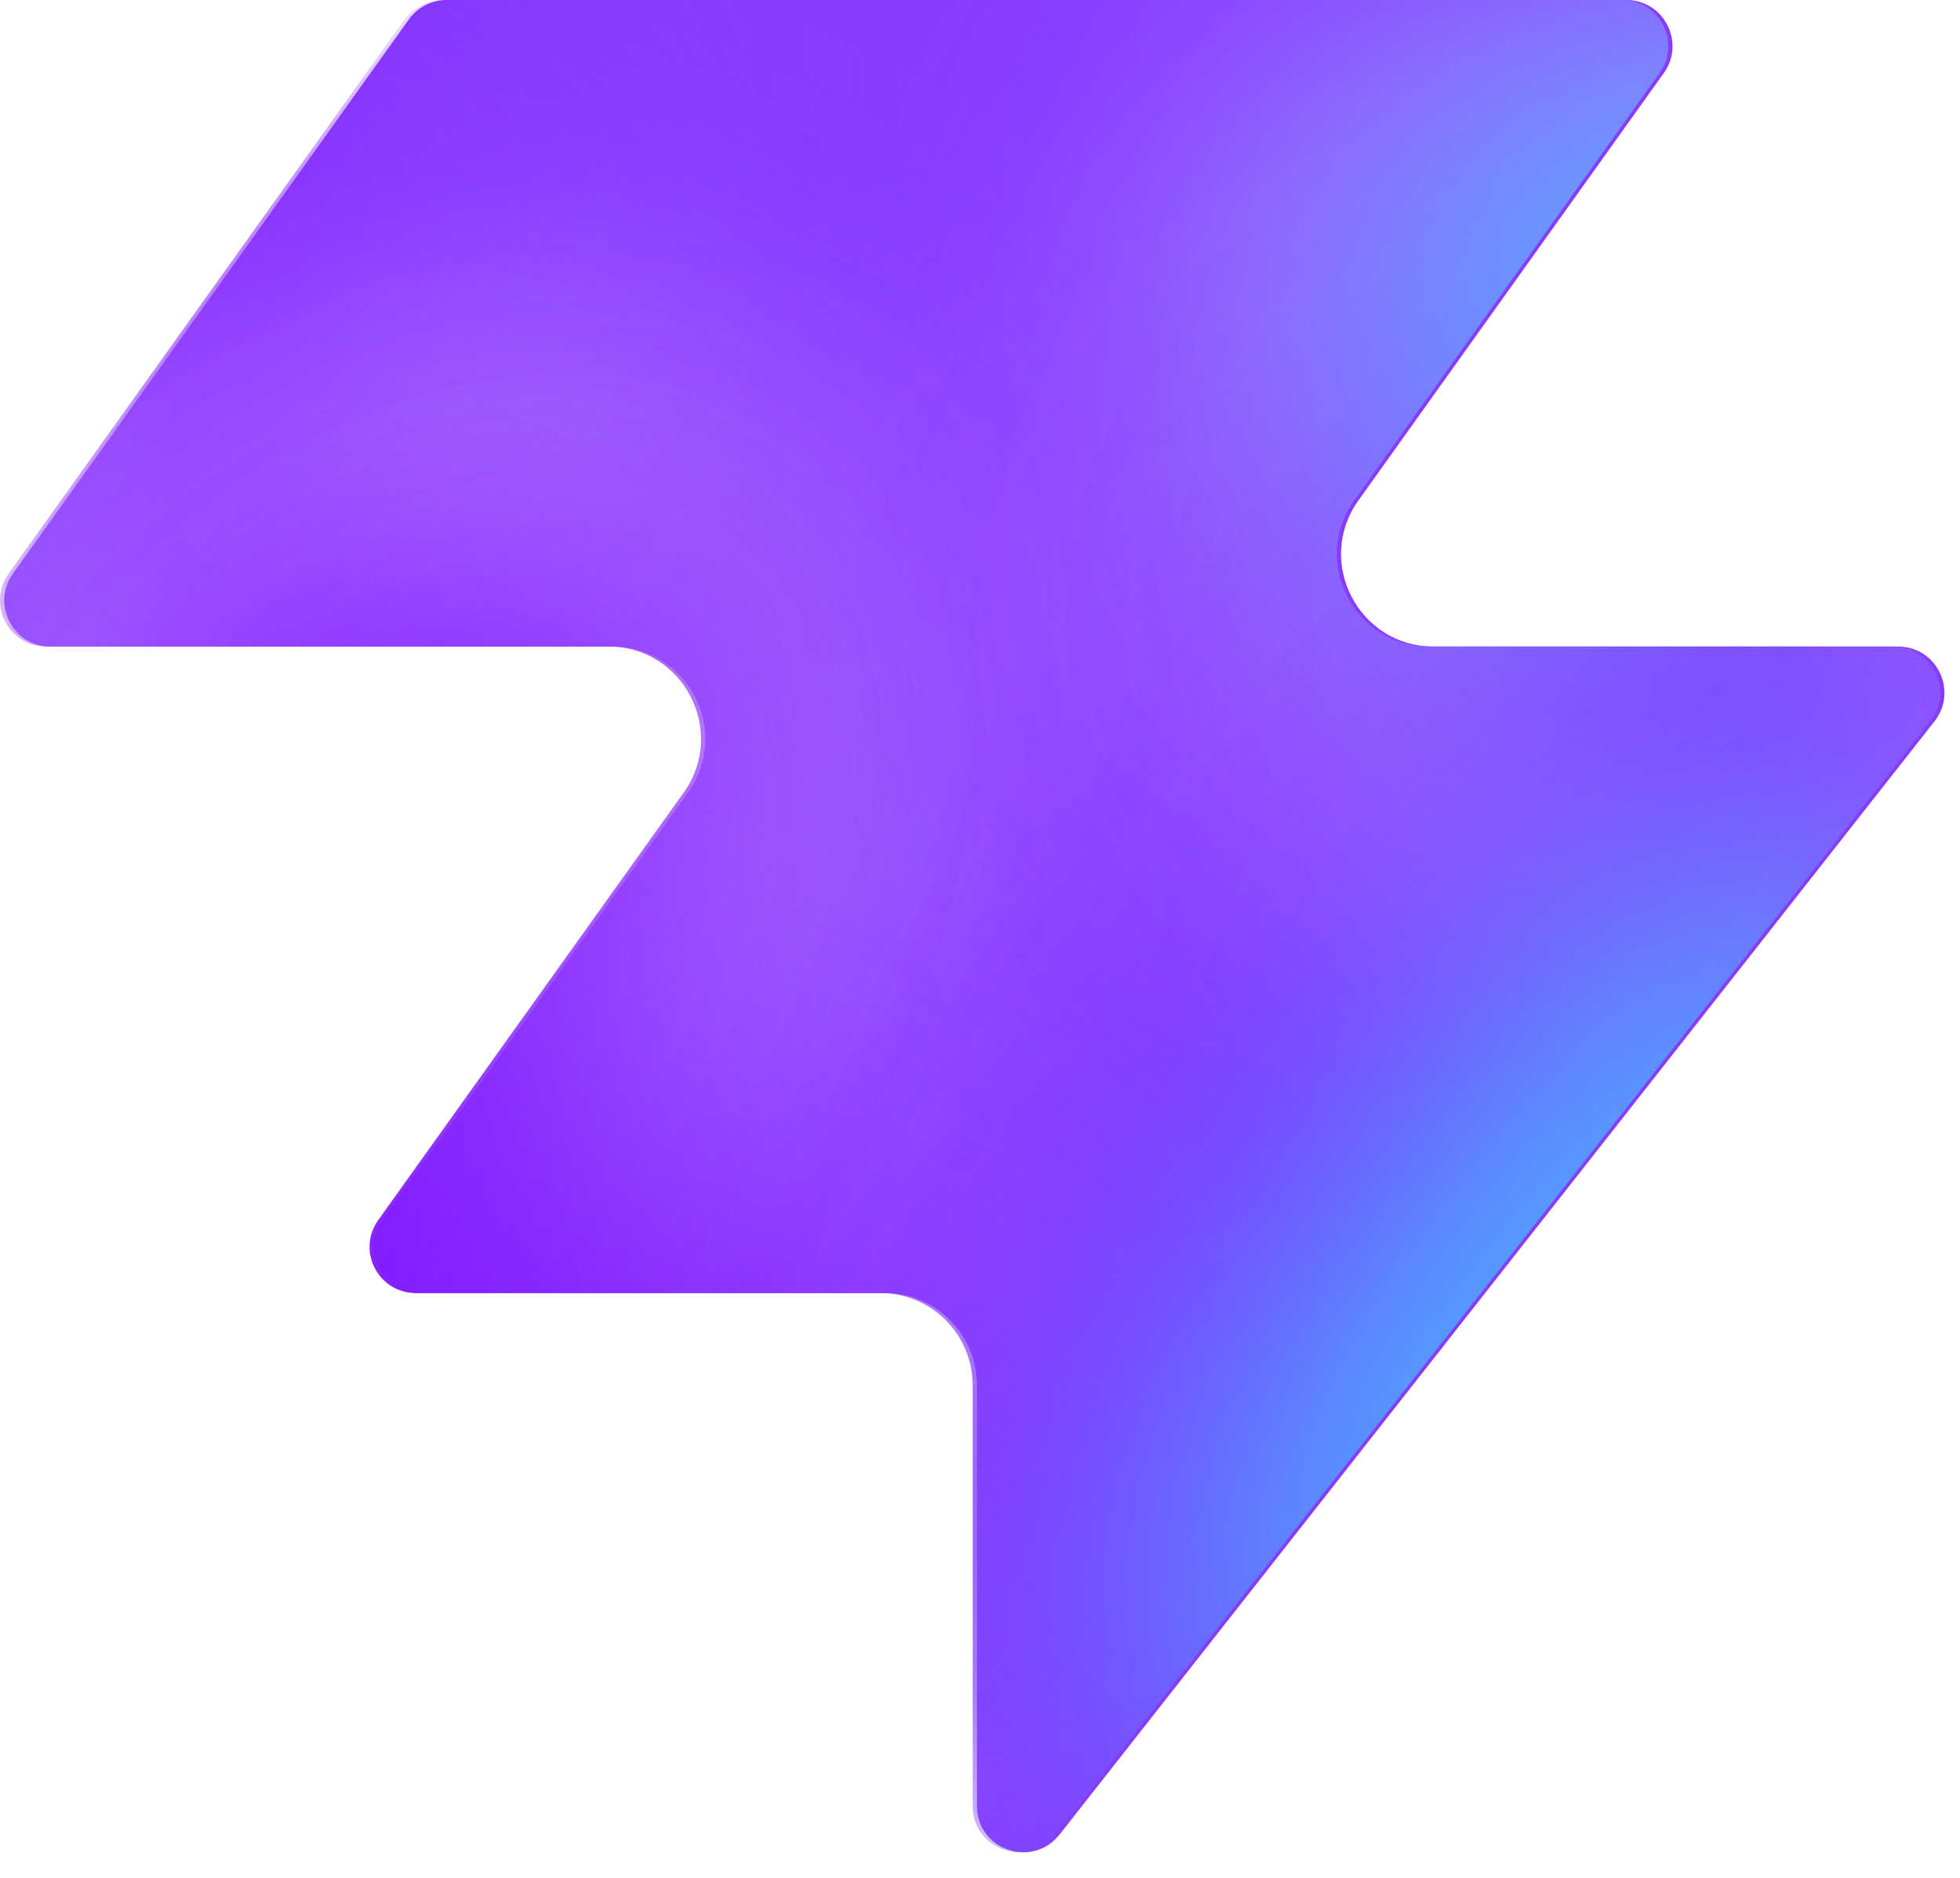
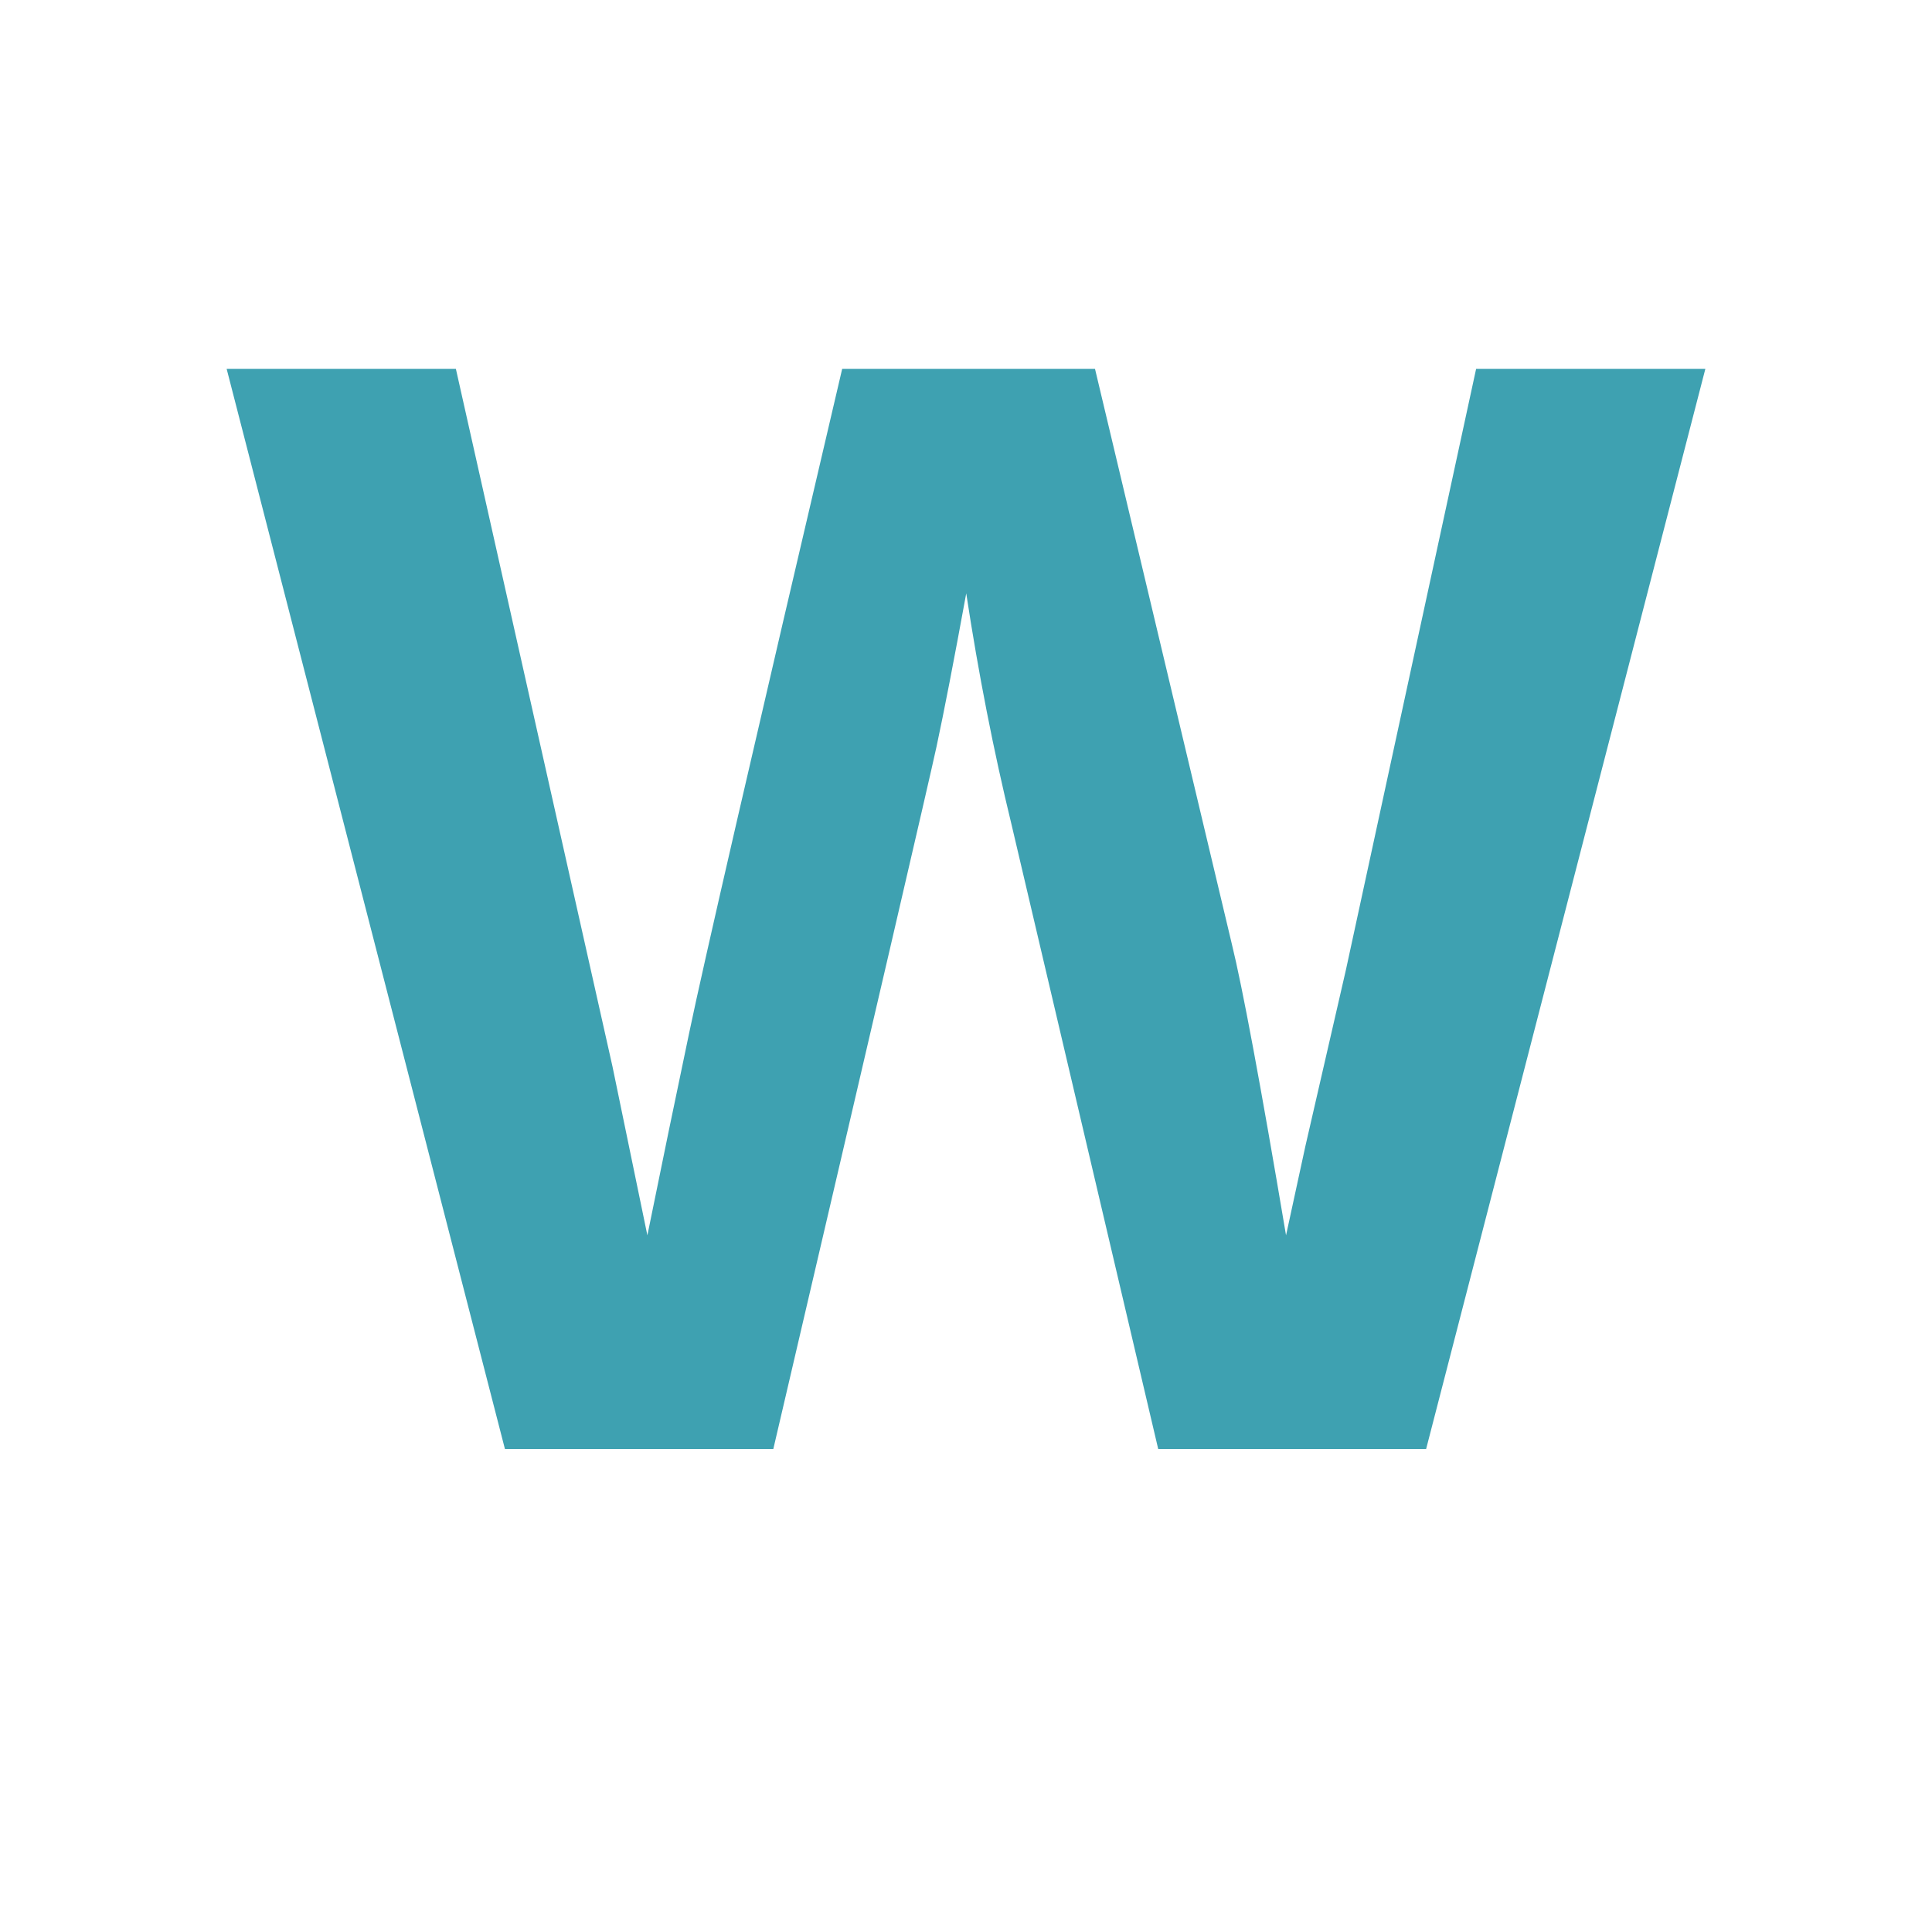
- <svg xmlns="http://www.w3.org/2000/svg" width="48" height="46" fill="none" viewBox="0 0 48 46">
-   <path fill="#863bff" d="M25.946 44.938c-.664.845-2.021.375-2.021-.698V33.937a2.26 2.26 0 0 0-2.262-2.262H10.287c-.92 0-1.456-1.04-.92-1.788l7.48-10.471c1.07-1.497 0-3.578-1.842-3.578H1.237c-.92 0-1.456-1.04-.92-1.788L10.013.474c.214-.297.556-.474.92-.474h28.894c.92 0 1.456 1.04.92 1.788l-7.48 10.471c-1.07 1.498 0 3.579 1.842 3.579h11.377c.943 0 1.473 1.088.89 1.83L25.947 44.94z" style="fill:#863bff;fill:color(display-p3 .525 .23 1);fill-opacity:1" />
-   <mask id="a" width="48" height="46" x="0" y="0" maskUnits="userSpaceOnUse" style="mask-type:alpha">
-     <path fill="#000" d="M25.842 44.938c-.664.844-2.021.375-2.021-.698V33.937a2.26 2.26 0 0 0-2.262-2.262H10.183c-.92 0-1.456-1.04-.92-1.788l7.48-10.471c1.07-1.498 0-3.579-1.842-3.579H1.133c-.92 0-1.456-1.04-.92-1.787L9.91.473c.214-.297.556-.474.92-.474h28.894c.92 0 1.456 1.04.92 1.788l-7.48 10.471c-1.07 1.498 0 3.578 1.842 3.578h11.377c.943 0 1.473 1.088.89 1.832L25.843 44.94z" style="fill:#000;fill-opacity:1" />
-   </mask>
-   <g mask="url(#a)">
-     <g filter="url(#b)">
-       <ellipse cx="5.508" cy="14.704" fill="#ede6ff" rx="5.508" ry="14.704" style="fill:#ede6ff;fill:color(display-p3 .927 .903 1);fill-opacity:1" transform="matrix(.00324 1 1 -.00324 -4.47 31.516)" />
-     </g>
-     <g filter="url(#c)">
-       <ellipse cx="10.399" cy="29.851" fill="#ede6ff" rx="10.399" ry="29.851" style="fill:#ede6ff;fill:color(display-p3 .927 .903 1);fill-opacity:1" transform="matrix(.00324 1 1 -.00324 -39.328 7.883)" />
-     </g>
-     <g filter="url(#d)">
-       <ellipse cx="5.508" cy="30.487" fill="#7e14ff" rx="5.508" ry="30.487" style="fill:#7e14ff;fill:color(display-p3 .492 .077 1);fill-opacity:1" transform="rotate(89.814 -25.913 -14.639)scale(1 -1)" />
-     </g>
-     <g filter="url(#e)">
-       <ellipse cx="5.508" cy="30.599" fill="#7e14ff" rx="5.508" ry="30.599" style="fill:#7e14ff;fill:color(display-p3 .492 .077 1);fill-opacity:1" transform="rotate(89.814 -32.644 -3.334)scale(1 -1)" />
-     </g>
-     <g filter="url(#f)">
-       <ellipse cx="5.508" cy="30.599" fill="#7e14ff" rx="5.508" ry="30.599" style="fill:#7e14ff;fill:color(display-p3 .492 .077 1);fill-opacity:1" transform="matrix(.00324 1 1 -.00324 -34.34 30.47)" />
-     </g>
-     <g filter="url(#g)">
-       <ellipse cx="14.072" cy="22.078" fill="#ede6ff" rx="14.072" ry="22.078" style="fill:#ede6ff;fill:color(display-p3 .927 .903 1);fill-opacity:1" transform="rotate(93.35 24.506 48.493)scale(-1 1)" />
-     </g>
-     <g filter="url(#h)">
-       <ellipse cx="3.47" cy="21.501" fill="#7e14ff" rx="3.47" ry="21.501" style="fill:#7e14ff;fill:color(display-p3 .492 .077 1);fill-opacity:1" transform="rotate(89.009 28.708 47.59)scale(-1 1)" />
-     </g>
-     <g filter="url(#i)">
-       <ellipse cx="3.47" cy="21.501" fill="#7e14ff" rx="3.47" ry="21.501" style="fill:#7e14ff;fill:color(display-p3 .492 .077 1);fill-opacity:1" transform="rotate(89.009 28.708 47.59)scale(-1 1)" />
-     </g>
-     <g filter="url(#j)">
-       <ellipse cx=".387" cy="8.972" fill="#7e14ff" rx="4.407" ry="29.108" style="fill:#7e14ff;fill:color(display-p3 .492 .077 1);fill-opacity:1" transform="rotate(39.51 .387 8.972)" />
-     </g>
-     <g filter="url(#k)">
-       <ellipse cx="47.523" cy="-6.092" fill="#7e14ff" rx="4.407" ry="29.108" style="fill:#7e14ff;fill:color(display-p3 .492 .077 1);fill-opacity:1" transform="rotate(37.892 47.523 -6.092)" />
-     </g>
-     <g filter="url(#l)">
-       <ellipse cx="41.412" cy="6.333" fill="#47bfff" rx="5.971" ry="9.665" style="fill:#47bfff;fill:color(display-p3 .28 .748 1);fill-opacity:1" transform="rotate(37.892 41.412 6.333)" />
-     </g>
-     <g filter="url(#m)">
-       <ellipse cx="-1.879" cy="38.332" fill="#7e14ff" rx="4.407" ry="29.108" style="fill:#7e14ff;fill:color(display-p3 .492 .077 1);fill-opacity:1" transform="rotate(37.892 -1.88 38.332)" />
-     </g>
-     <g filter="url(#n)">
-       <ellipse cx="-1.879" cy="38.332" fill="#7e14ff" rx="4.407" ry="29.108" style="fill:#7e14ff;fill:color(display-p3 .492 .077 1);fill-opacity:1" transform="rotate(37.892 -1.88 38.332)" />
-     </g>
-     <g filter="url(#o)">
-       <ellipse cx="35.651" cy="29.907" fill="#7e14ff" rx="4.407" ry="29.108" style="fill:#7e14ff;fill:color(display-p3 .492 .077 1);fill-opacity:1" transform="rotate(37.892 35.651 29.907)" />
-     </g>
-     <g filter="url(#p)">
-       <ellipse cx="38.418" cy="32.4" fill="#47bfff" rx="5.971" ry="15.297" style="fill:#47bfff;fill:color(display-p3 .28 .748 1);fill-opacity:1" transform="rotate(37.892 38.418 32.4)" />
-     </g>
-   </g>
-   <defs>
-     <filter id="b" width="60.045" height="41.654" x="-19.77" y="16.149" color-interpolation-filters="sRGB" filterUnits="userSpaceOnUse">
-       <feFlood flood-opacity="0" result="BackgroundImageFix" />
-       <feBlend in="SourceGraphic" in2="BackgroundImageFix" result="shape" />
-       <feGaussianBlur result="effect1_foregroundBlur_2002_17158" stdDeviation="7.659" />
-     </filter>
-     <filter id="c" width="90.34" height="51.437" x="-54.613" y="-7.533" color-interpolation-filters="sRGB" filterUnits="userSpaceOnUse">
-       <feFlood flood-opacity="0" result="BackgroundImageFix" />
-       <feBlend in="SourceGraphic" in2="BackgroundImageFix" result="shape" />
-       <feGaussianBlur result="effect1_foregroundBlur_2002_17158" stdDeviation="7.659" />
-     </filter>
-     <filter id="d" width="79.355" height="29.4" x="-49.64" y="2.03" color-interpolation-filters="sRGB" filterUnits="userSpaceOnUse">
-       <feFlood flood-opacity="0" result="BackgroundImageFix" />
-       <feBlend in="SourceGraphic" in2="BackgroundImageFix" result="shape" />
-       <feGaussianBlur result="effect1_foregroundBlur_2002_17158" stdDeviation="4.596" />
-     </filter>
-     <filter id="e" width="79.579" height="29.4" x="-45.045" y="20.029" color-interpolation-filters="sRGB" filterUnits="userSpaceOnUse">
-       <feFlood flood-opacity="0" result="BackgroundImageFix" />
-       <feBlend in="SourceGraphic" in2="BackgroundImageFix" result="shape" />
-       <feGaussianBlur result="effect1_foregroundBlur_2002_17158" stdDeviation="4.596" />
-     </filter>
-     <filter id="f" width="79.579" height="29.4" x="-43.513" y="21.178" color-interpolation-filters="sRGB" filterUnits="userSpaceOnUse">
-       <feFlood flood-opacity="0" result="BackgroundImageFix" />
-       <feBlend in="SourceGraphic" in2="BackgroundImageFix" result="shape" />
-       <feGaussianBlur result="effect1_foregroundBlur_2002_17158" stdDeviation="4.596" />
-     </filter>
-     <filter id="g" width="74.749" height="58.852" x="15.756" y="-17.901" color-interpolation-filters="sRGB" filterUnits="userSpaceOnUse">
-       <feFlood flood-opacity="0" result="BackgroundImageFix" />
-       <feBlend in="SourceGraphic" in2="BackgroundImageFix" result="shape" />
-       <feGaussianBlur result="effect1_foregroundBlur_2002_17158" stdDeviation="7.659" />
-     </filter>
-     <filter id="h" width="61.377" height="25.362" x="23.548" y="2.284" color-interpolation-filters="sRGB" filterUnits="userSpaceOnUse">
-       <feFlood flood-opacity="0" result="BackgroundImageFix" />
-       <feBlend in="SourceGraphic" in2="BackgroundImageFix" result="shape" />
-       <feGaussianBlur result="effect1_foregroundBlur_2002_17158" stdDeviation="4.596" />
-     </filter>
-     <filter id="i" width="61.377" height="25.362" x="23.548" y="2.284" color-interpolation-filters="sRGB" filterUnits="userSpaceOnUse">
-       <feFlood flood-opacity="0" result="BackgroundImageFix" />
-       <feBlend in="SourceGraphic" in2="BackgroundImageFix" result="shape" />
-       <feGaussianBlur result="effect1_foregroundBlur_2002_17158" stdDeviation="4.596" />
-     </filter>
-     <filter id="j" width="56.045" height="63.649" x="-27.636" y="-22.853" color-interpolation-filters="sRGB" filterUnits="userSpaceOnUse">
-       <feFlood flood-opacity="0" result="BackgroundImageFix" />
-       <feBlend in="SourceGraphic" in2="BackgroundImageFix" result="shape" />
-       <feGaussianBlur result="effect1_foregroundBlur_2002_17158" stdDeviation="4.596" />
-     </filter>
-     <filter id="k" width="54.814" height="64.646" x="20.116" y="-38.415" color-interpolation-filters="sRGB" filterUnits="userSpaceOnUse">
-       <feFlood flood-opacity="0" result="BackgroundImageFix" />
-       <feBlend in="SourceGraphic" in2="BackgroundImageFix" result="shape" />
-       <feGaussianBlur result="effect1_foregroundBlur_2002_17158" stdDeviation="4.596" />
-     </filter>
-     <filter id="l" width="33.541" height="35.313" x="24.641" y="-11.323" color-interpolation-filters="sRGB" filterUnits="userSpaceOnUse">
-       <feFlood flood-opacity="0" result="BackgroundImageFix" />
-       <feBlend in="SourceGraphic" in2="BackgroundImageFix" result="shape" />
-       <feGaussianBlur result="effect1_foregroundBlur_2002_17158" stdDeviation="4.596" />
-     </filter>
-     <filter id="m" width="54.814" height="64.646" x="-29.286" y="6.009" color-interpolation-filters="sRGB" filterUnits="userSpaceOnUse">
-       <feFlood flood-opacity="0" result="BackgroundImageFix" />
-       <feBlend in="SourceGraphic" in2="BackgroundImageFix" result="shape" />
-       <feGaussianBlur result="effect1_foregroundBlur_2002_17158" stdDeviation="4.596" />
-     </filter>
-     <filter id="n" width="54.814" height="64.646" x="-29.286" y="6.009" color-interpolation-filters="sRGB" filterUnits="userSpaceOnUse">
-       <feFlood flood-opacity="0" result="BackgroundImageFix" />
-       <feBlend in="SourceGraphic" in2="BackgroundImageFix" result="shape" />
-       <feGaussianBlur result="effect1_foregroundBlur_2002_17158" stdDeviation="4.596" />
-     </filter>
-     <filter id="o" width="54.814" height="64.646" x="8.244" y="-2.416" color-interpolation-filters="sRGB" filterUnits="userSpaceOnUse">
-       <feFlood flood-opacity="0" result="BackgroundImageFix" />
-       <feBlend in="SourceGraphic" in2="BackgroundImageFix" result="shape" />
-       <feGaussianBlur result="effect1_foregroundBlur_2002_17158" stdDeviation="4.596" />
-     </filter>
-     <filter id="p" width="39.409" height="43.623" x="18.713" y="10.588" color-interpolation-filters="sRGB" filterUnits="userSpaceOnUse">
-       <feFlood flood-opacity="0" result="BackgroundImageFix" />
-       <feBlend in="SourceGraphic" in2="BackgroundImageFix" result="shape" />
-       <feGaussianBlur result="effect1_foregroundBlur_2002_17158" stdDeviation="4.596" />
-     </filter>
-   </defs>
+ <svg xmlns="http://www.w3.org/2000/svg" viewBox="0 0 64 64">
+   <text x="32" y="48" text-anchor="middle" font-family="Arial, sans-serif" font-size="52" font-weight="800" fill="#3ea1b1">W</text>
</svg>
